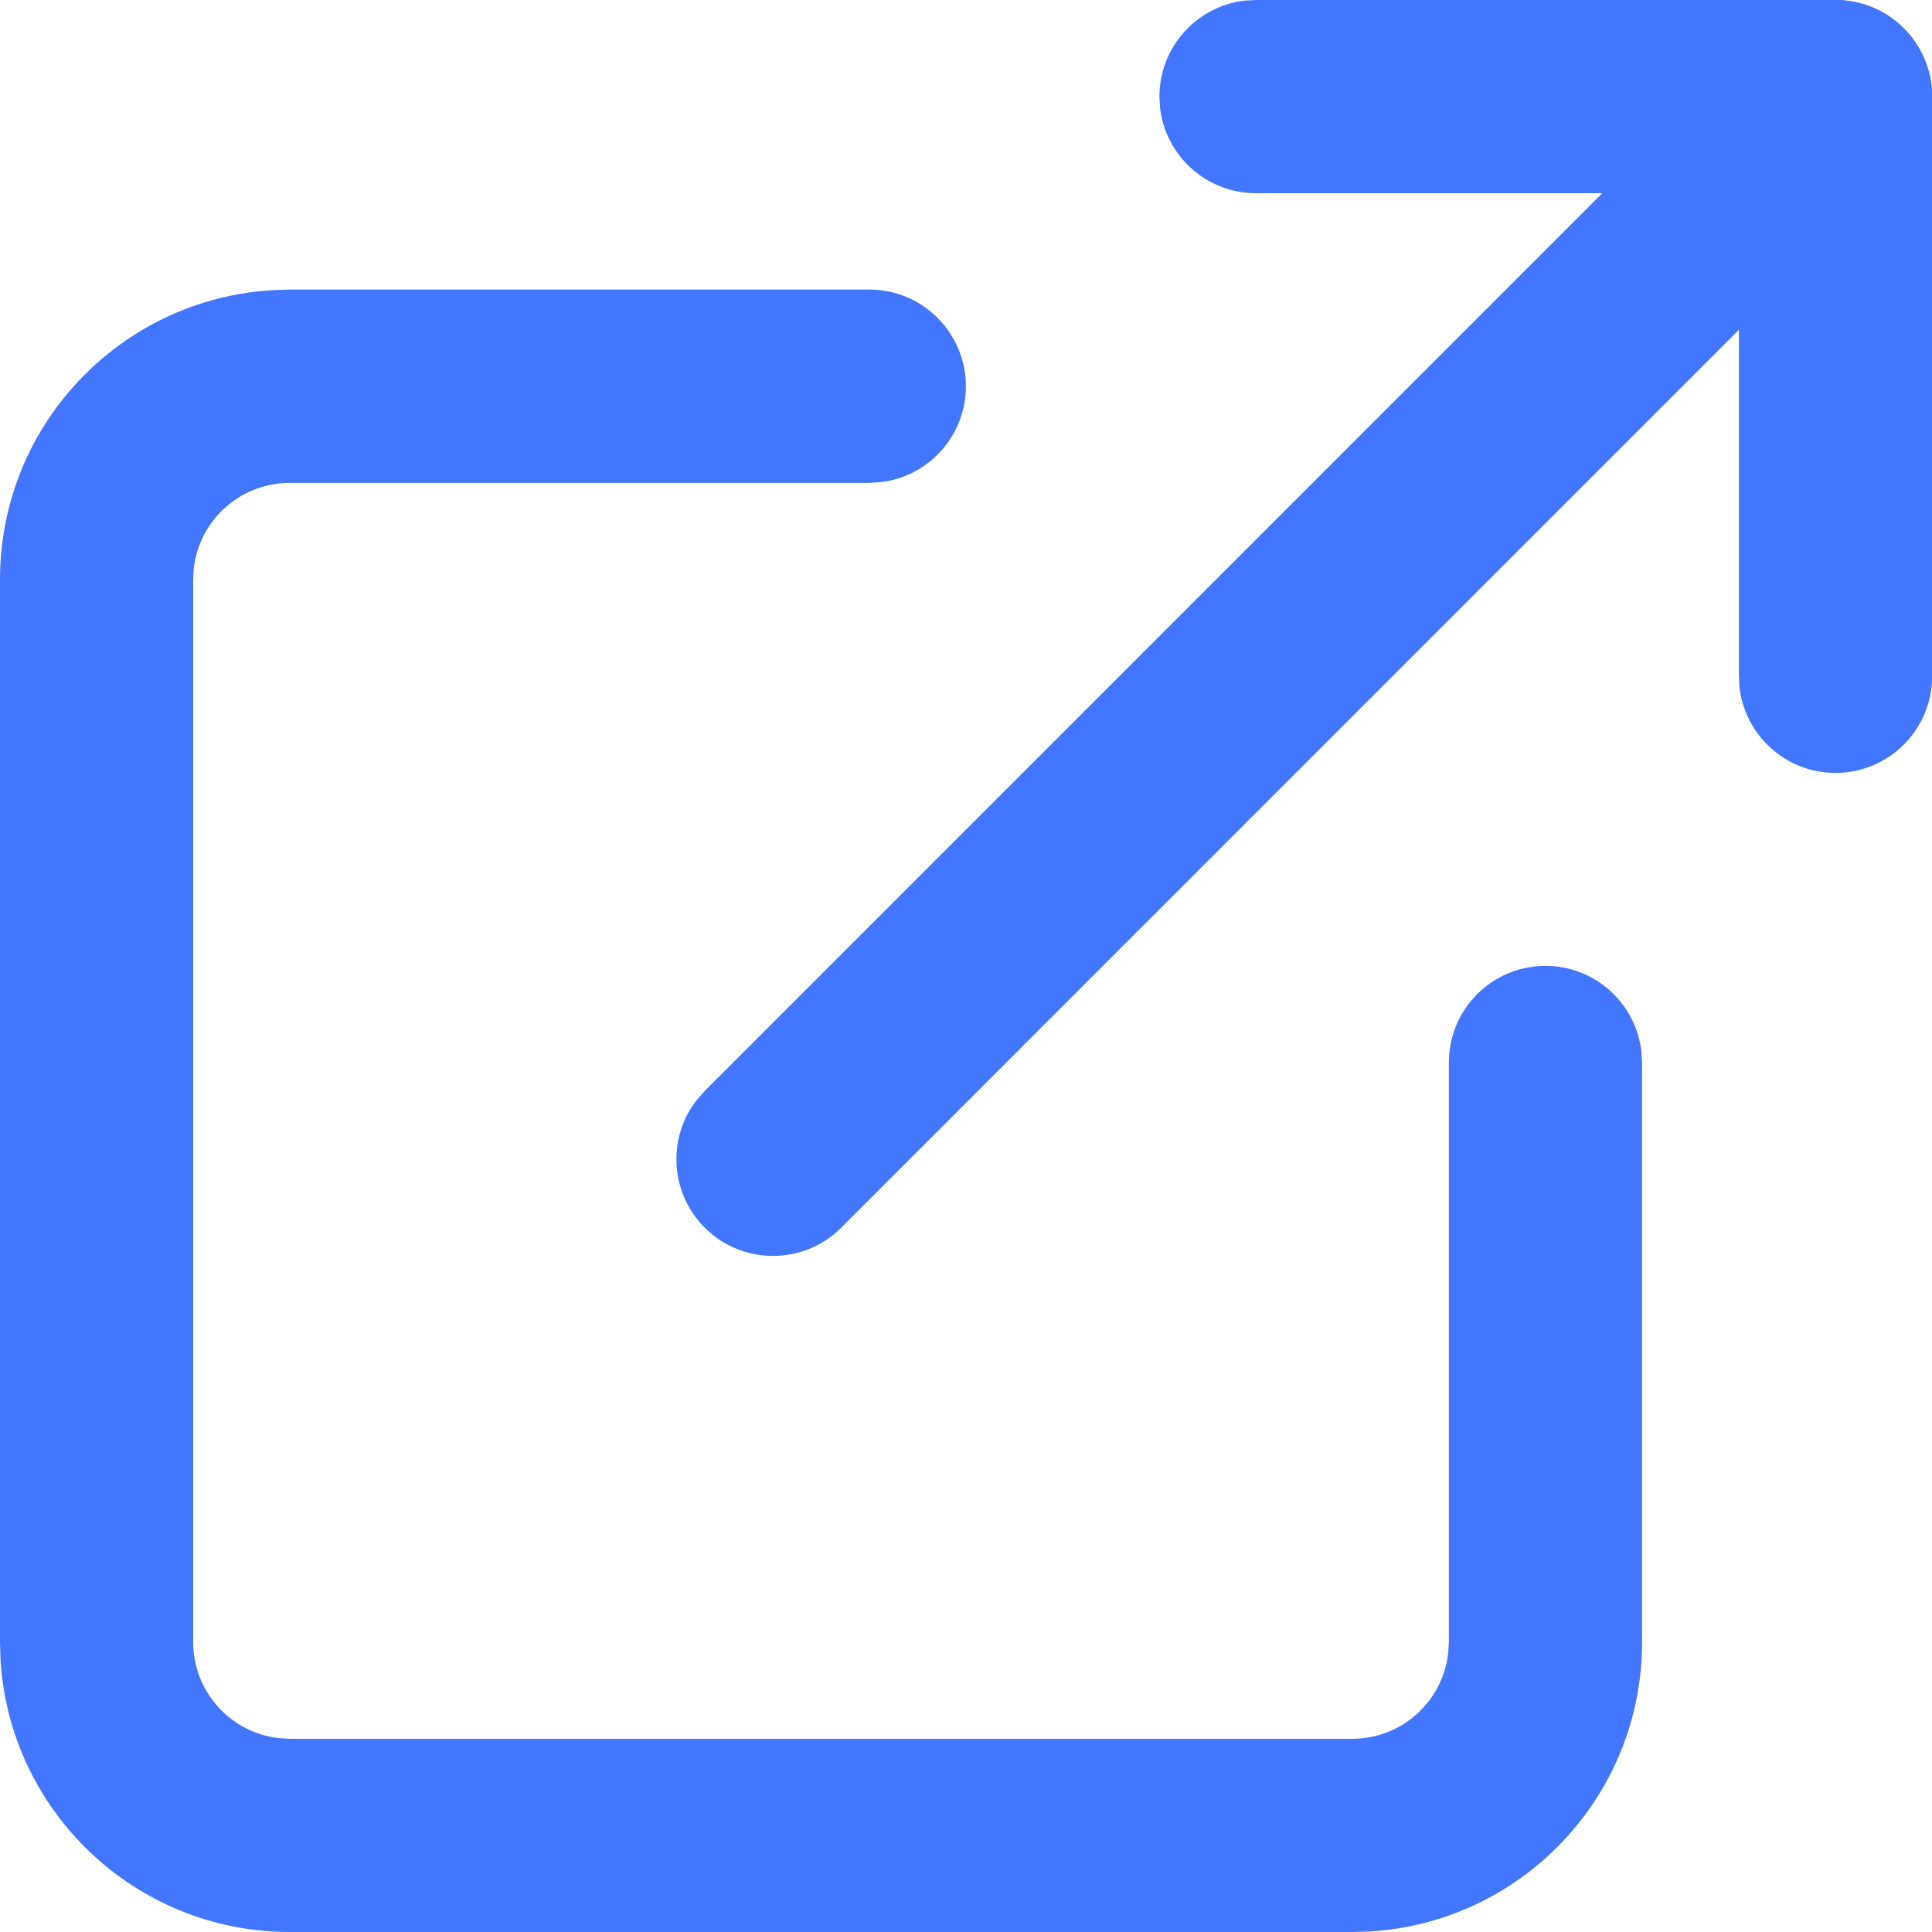
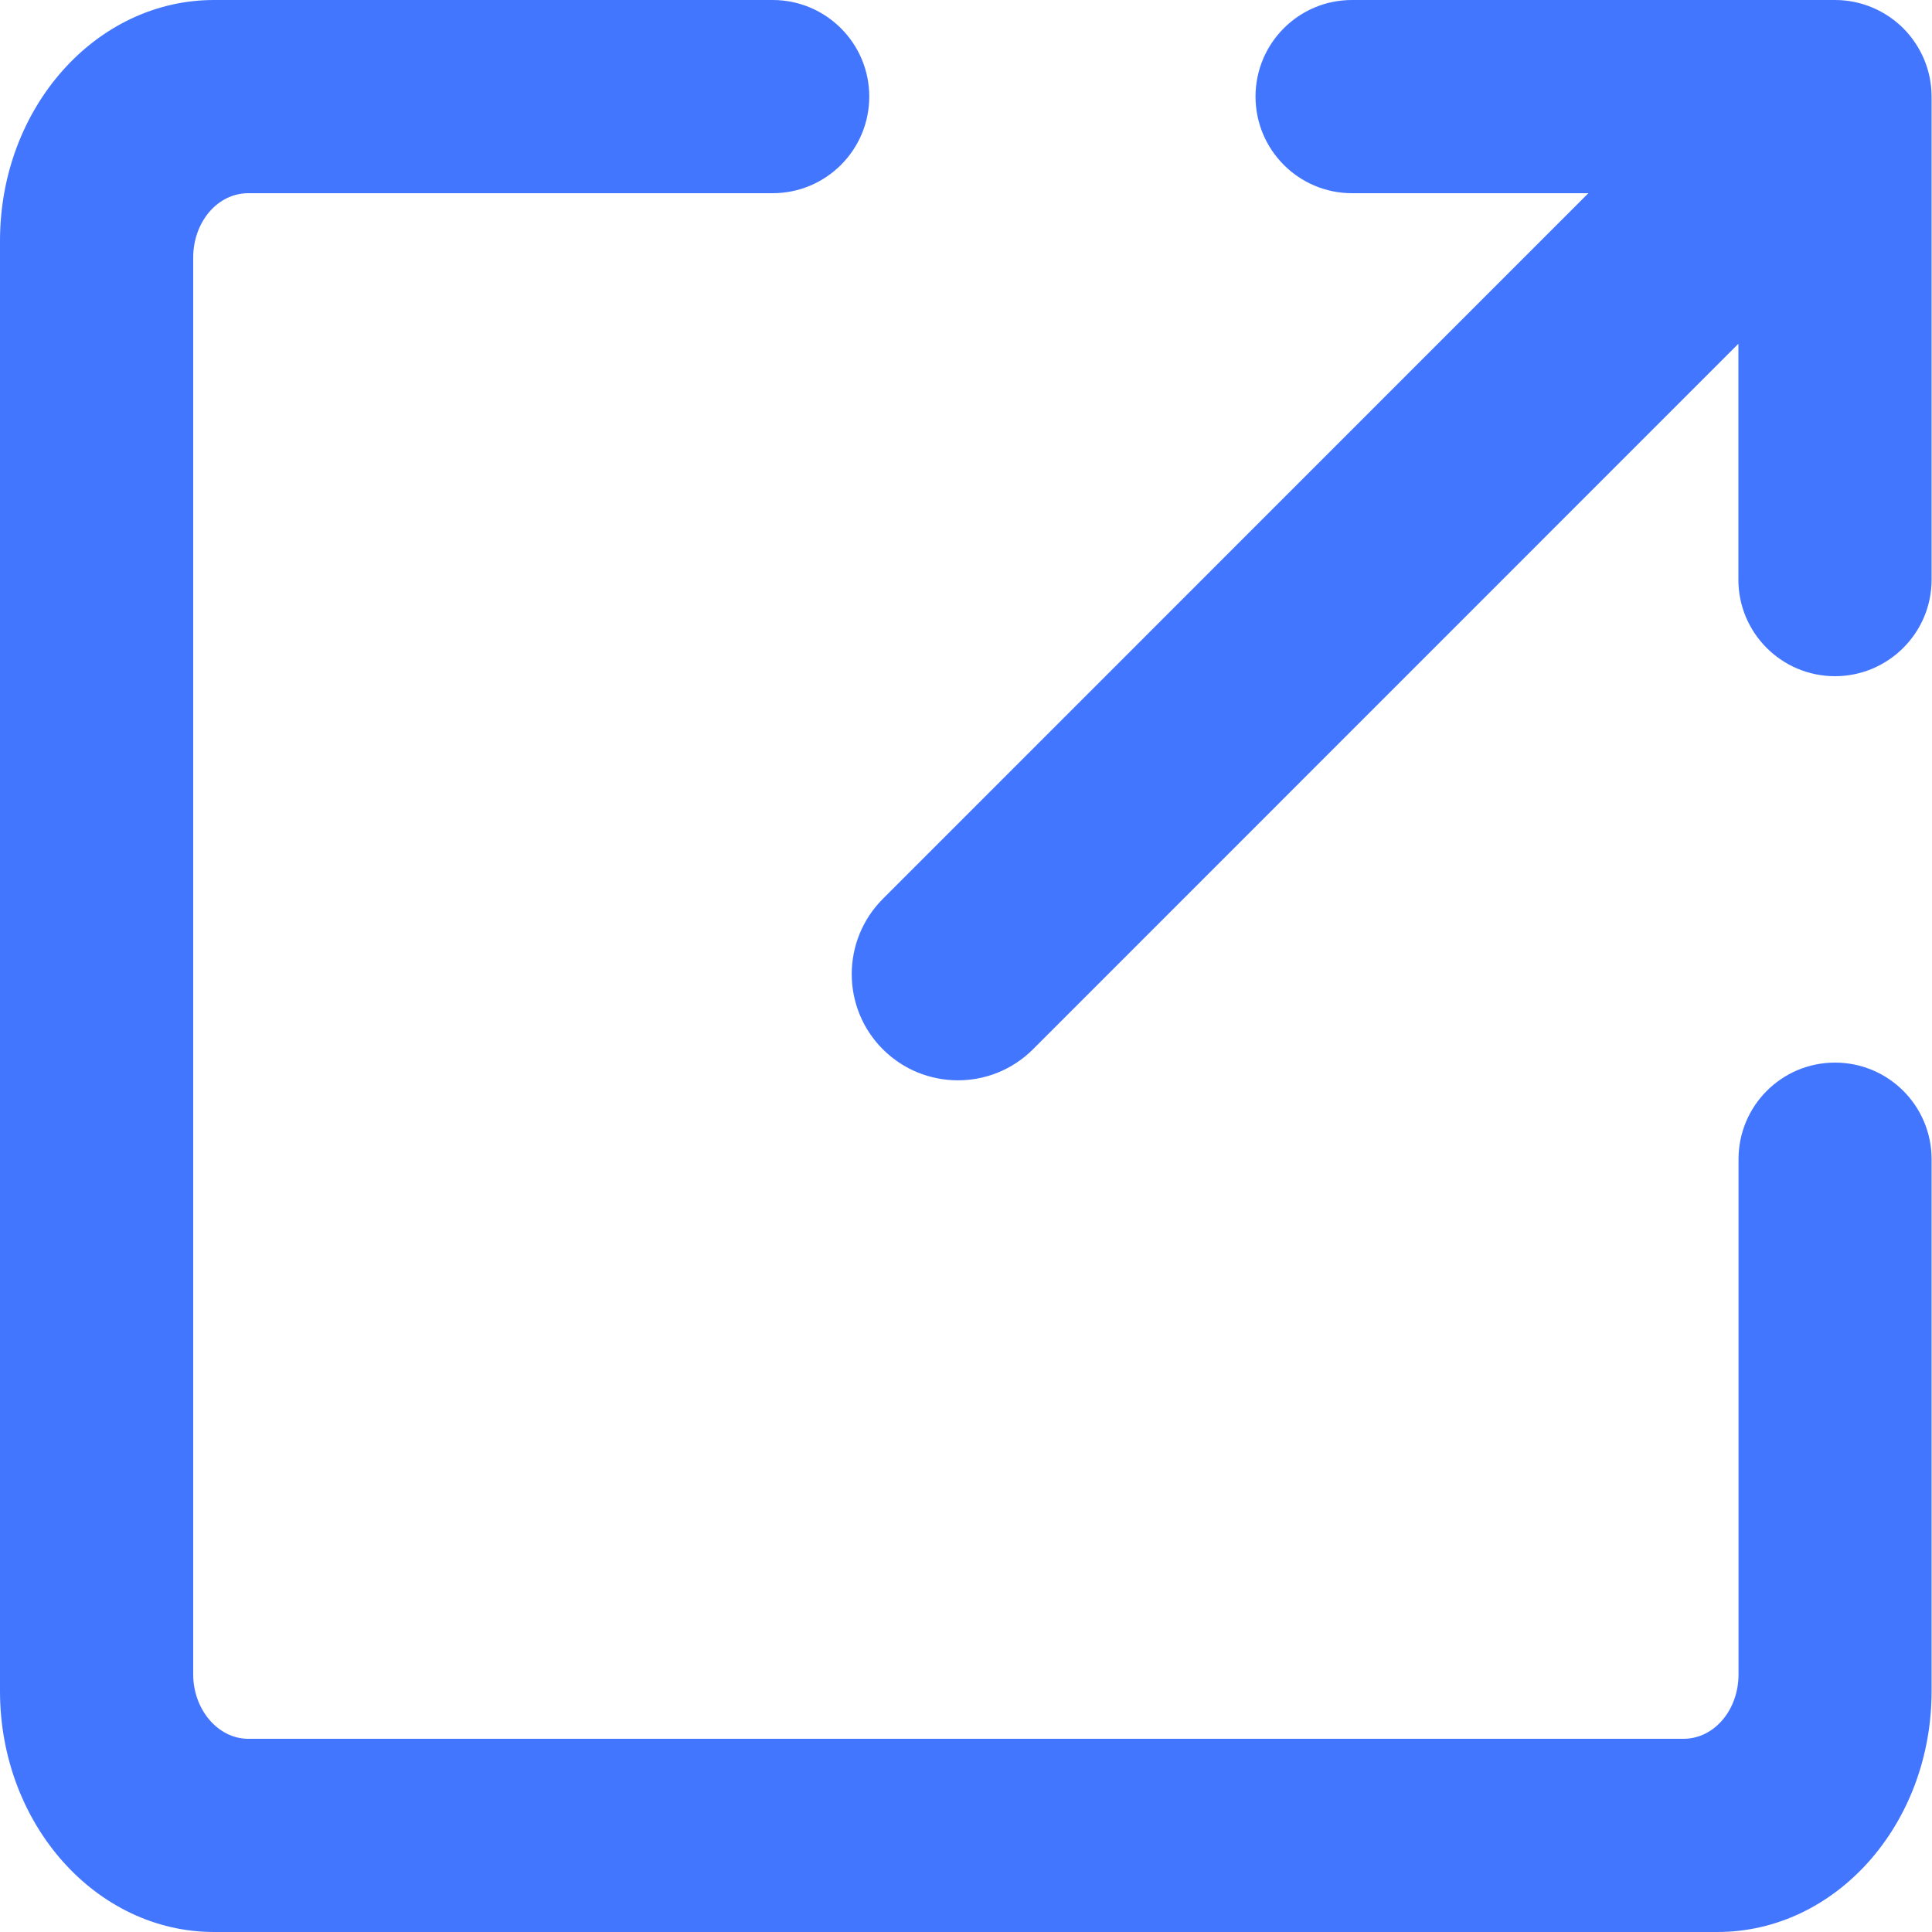
- <svg xmlns="http://www.w3.org/2000/svg" width="16" height="16" viewBox="0 0 16 16" fill="none">
-   <path d="M7.199 2.398C7.641 2.398 7.999 2.757 7.999 3.199C7.999 3.609 7.69 3.947 7.293 3.993L7.199 3.999H2.4C1.99 3.999 1.651 4.307 1.605 4.705L1.6 4.799V13.6C1.6 14.01 1.909 14.348 2.306 14.394L2.4 14.4H11.199C11.609 14.4 11.947 14.091 11.993 13.693L11.999 13.6V8.799C11.999 8.357 12.357 7.999 12.799 7.999C13.209 7.999 13.547 8.308 13.593 8.706L13.599 8.799V13.6C13.599 14.878 12.6 15.923 11.34 15.996L11.199 16H2.4C1.122 16 0.077 15.001 0.004 13.741L0 13.6L0 4.799C0 3.52 0.999 2.476 2.259 2.403L2.4 2.398H7.199Z" fill="#4376FF" />
-   <path d="M15.201 0C15.611 0 15.949 0.309 15.996 0.707L16.001 0.8V5.601C16.001 6.042 15.643 6.401 15.201 6.401C14.791 6.401 14.453 6.092 14.406 5.694L14.401 5.601V1.6H10.402C9.991 1.6 9.653 1.291 9.607 0.893L9.602 0.8C9.602 0.39 9.91 0.052 10.308 0.005L10.402 0L15.201 0Z" fill="#4376FF" />
-   <path d="M14.635 0.234C14.947 -0.078 15.454 -0.078 15.766 0.234C16.055 0.523 16.077 0.977 15.833 1.29L15.766 1.366L6.967 10.167C6.655 10.479 6.148 10.479 5.836 10.167C5.548 9.878 5.525 9.424 5.769 9.111L5.836 9.035L14.635 0.234Z" fill="#4376FF" />
+ <svg xmlns="http://www.w3.org/2000/svg" width="14" height="14" viewBox="0 0 14 14" fill="none">
+   <path fill-rule="evenodd" clip-rule="evenodd" d="M11.51 1.4L6.397 6.514C6.097 6.815 6.097 7.303 6.397 7.603C6.697 7.903 7.185 7.904 7.486 7.603L12.597 2.491V4.201C12.597 4.586 12.91 4.9 13.297 4.9C13.682 4.9 13.997 4.587 13.997 4.201V0.7C13.997 0.507 13.918 0.332 13.792 0.205C13.665 0.079 13.49 0 13.297 0H9.797C9.411 0 9.098 0.313 9.098 0.7C9.098 1.086 9.411 1.4 9.797 1.4L11.51 1.4ZM13.997 8.4V5.073V12.255C13.997 13.219 13.303 14 12.445 14H1.551C0.695 14 0 13.217 0 12.255L0 1.745C0 0.781 0.694 0 1.551 0L9.022 0L5.599 0C5.985 0 6.299 0.313 6.299 0.7C6.299 1.087 5.985 1.4 5.599 1.4H1.799C1.576 1.4 1.4 1.609 1.4 1.867V12.133C1.4 12.386 1.578 12.6 1.799 12.6H12.199C12.422 12.6 12.598 12.391 12.598 12.133V8.4C12.598 8.013 12.911 7.7 13.297 7.7C13.684 7.7 13.997 8.013 13.997 8.4L13.997 8.4Z" fill="#4376FF" />
</svg>
